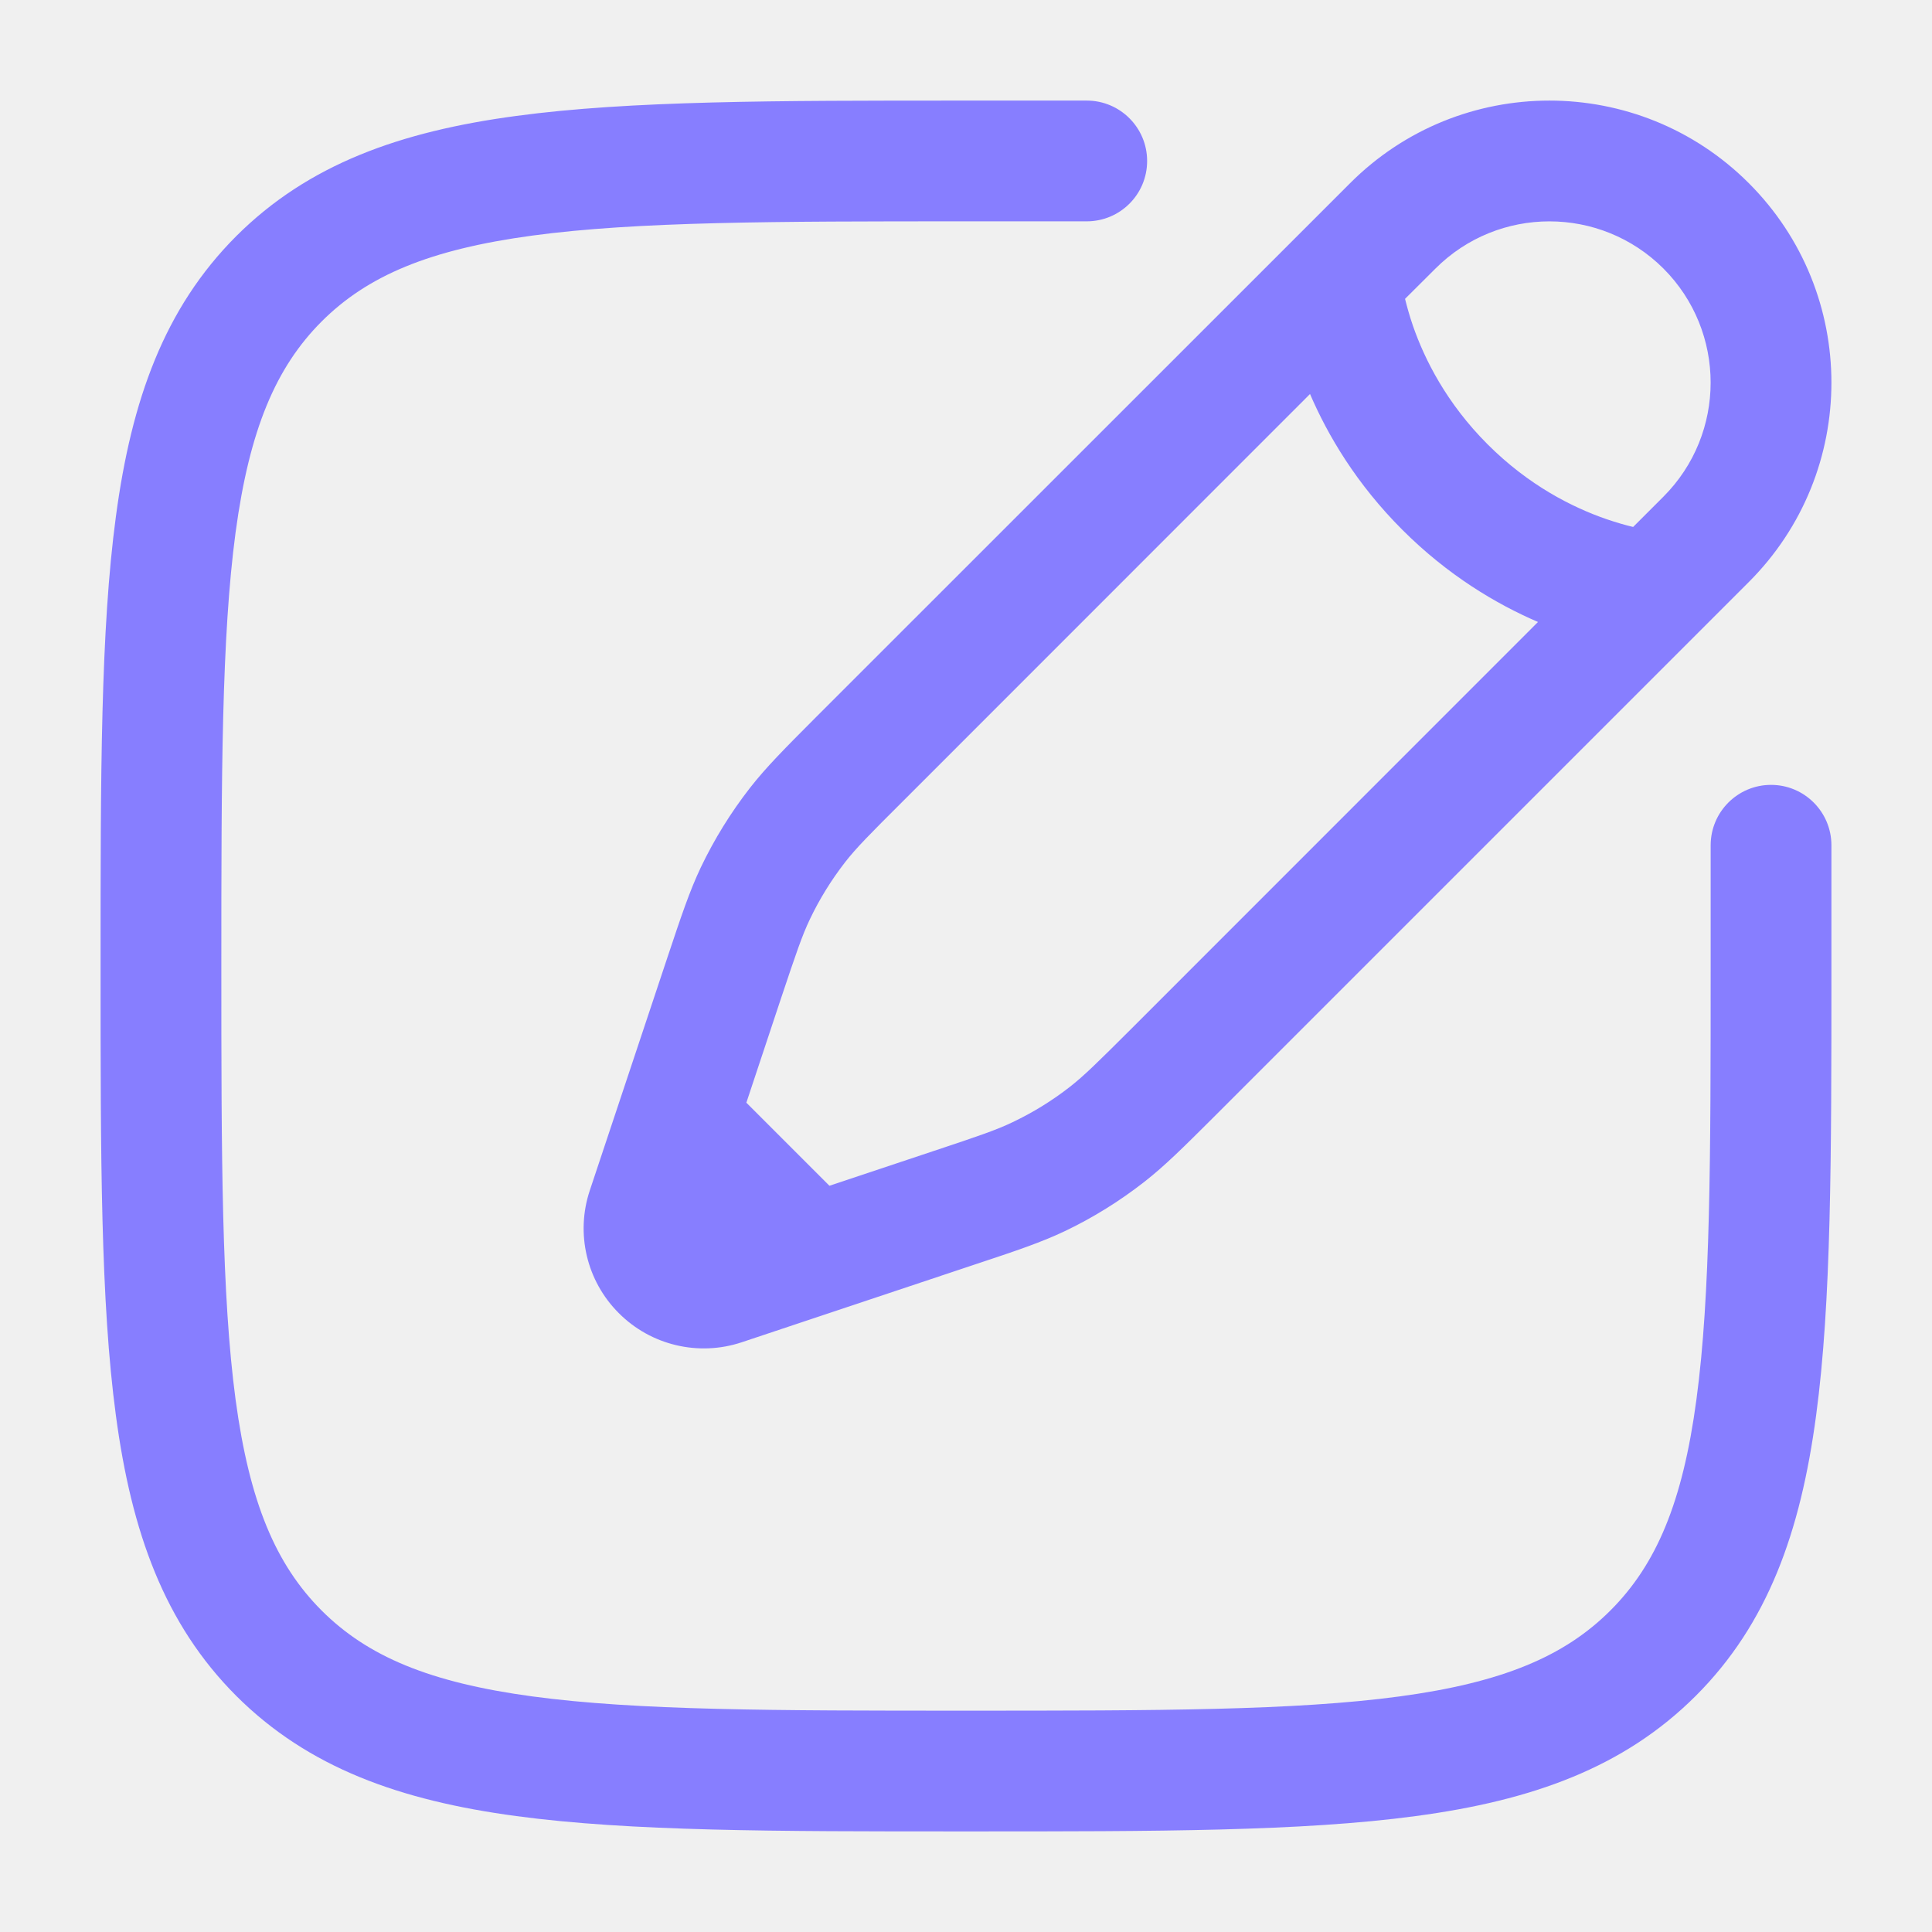
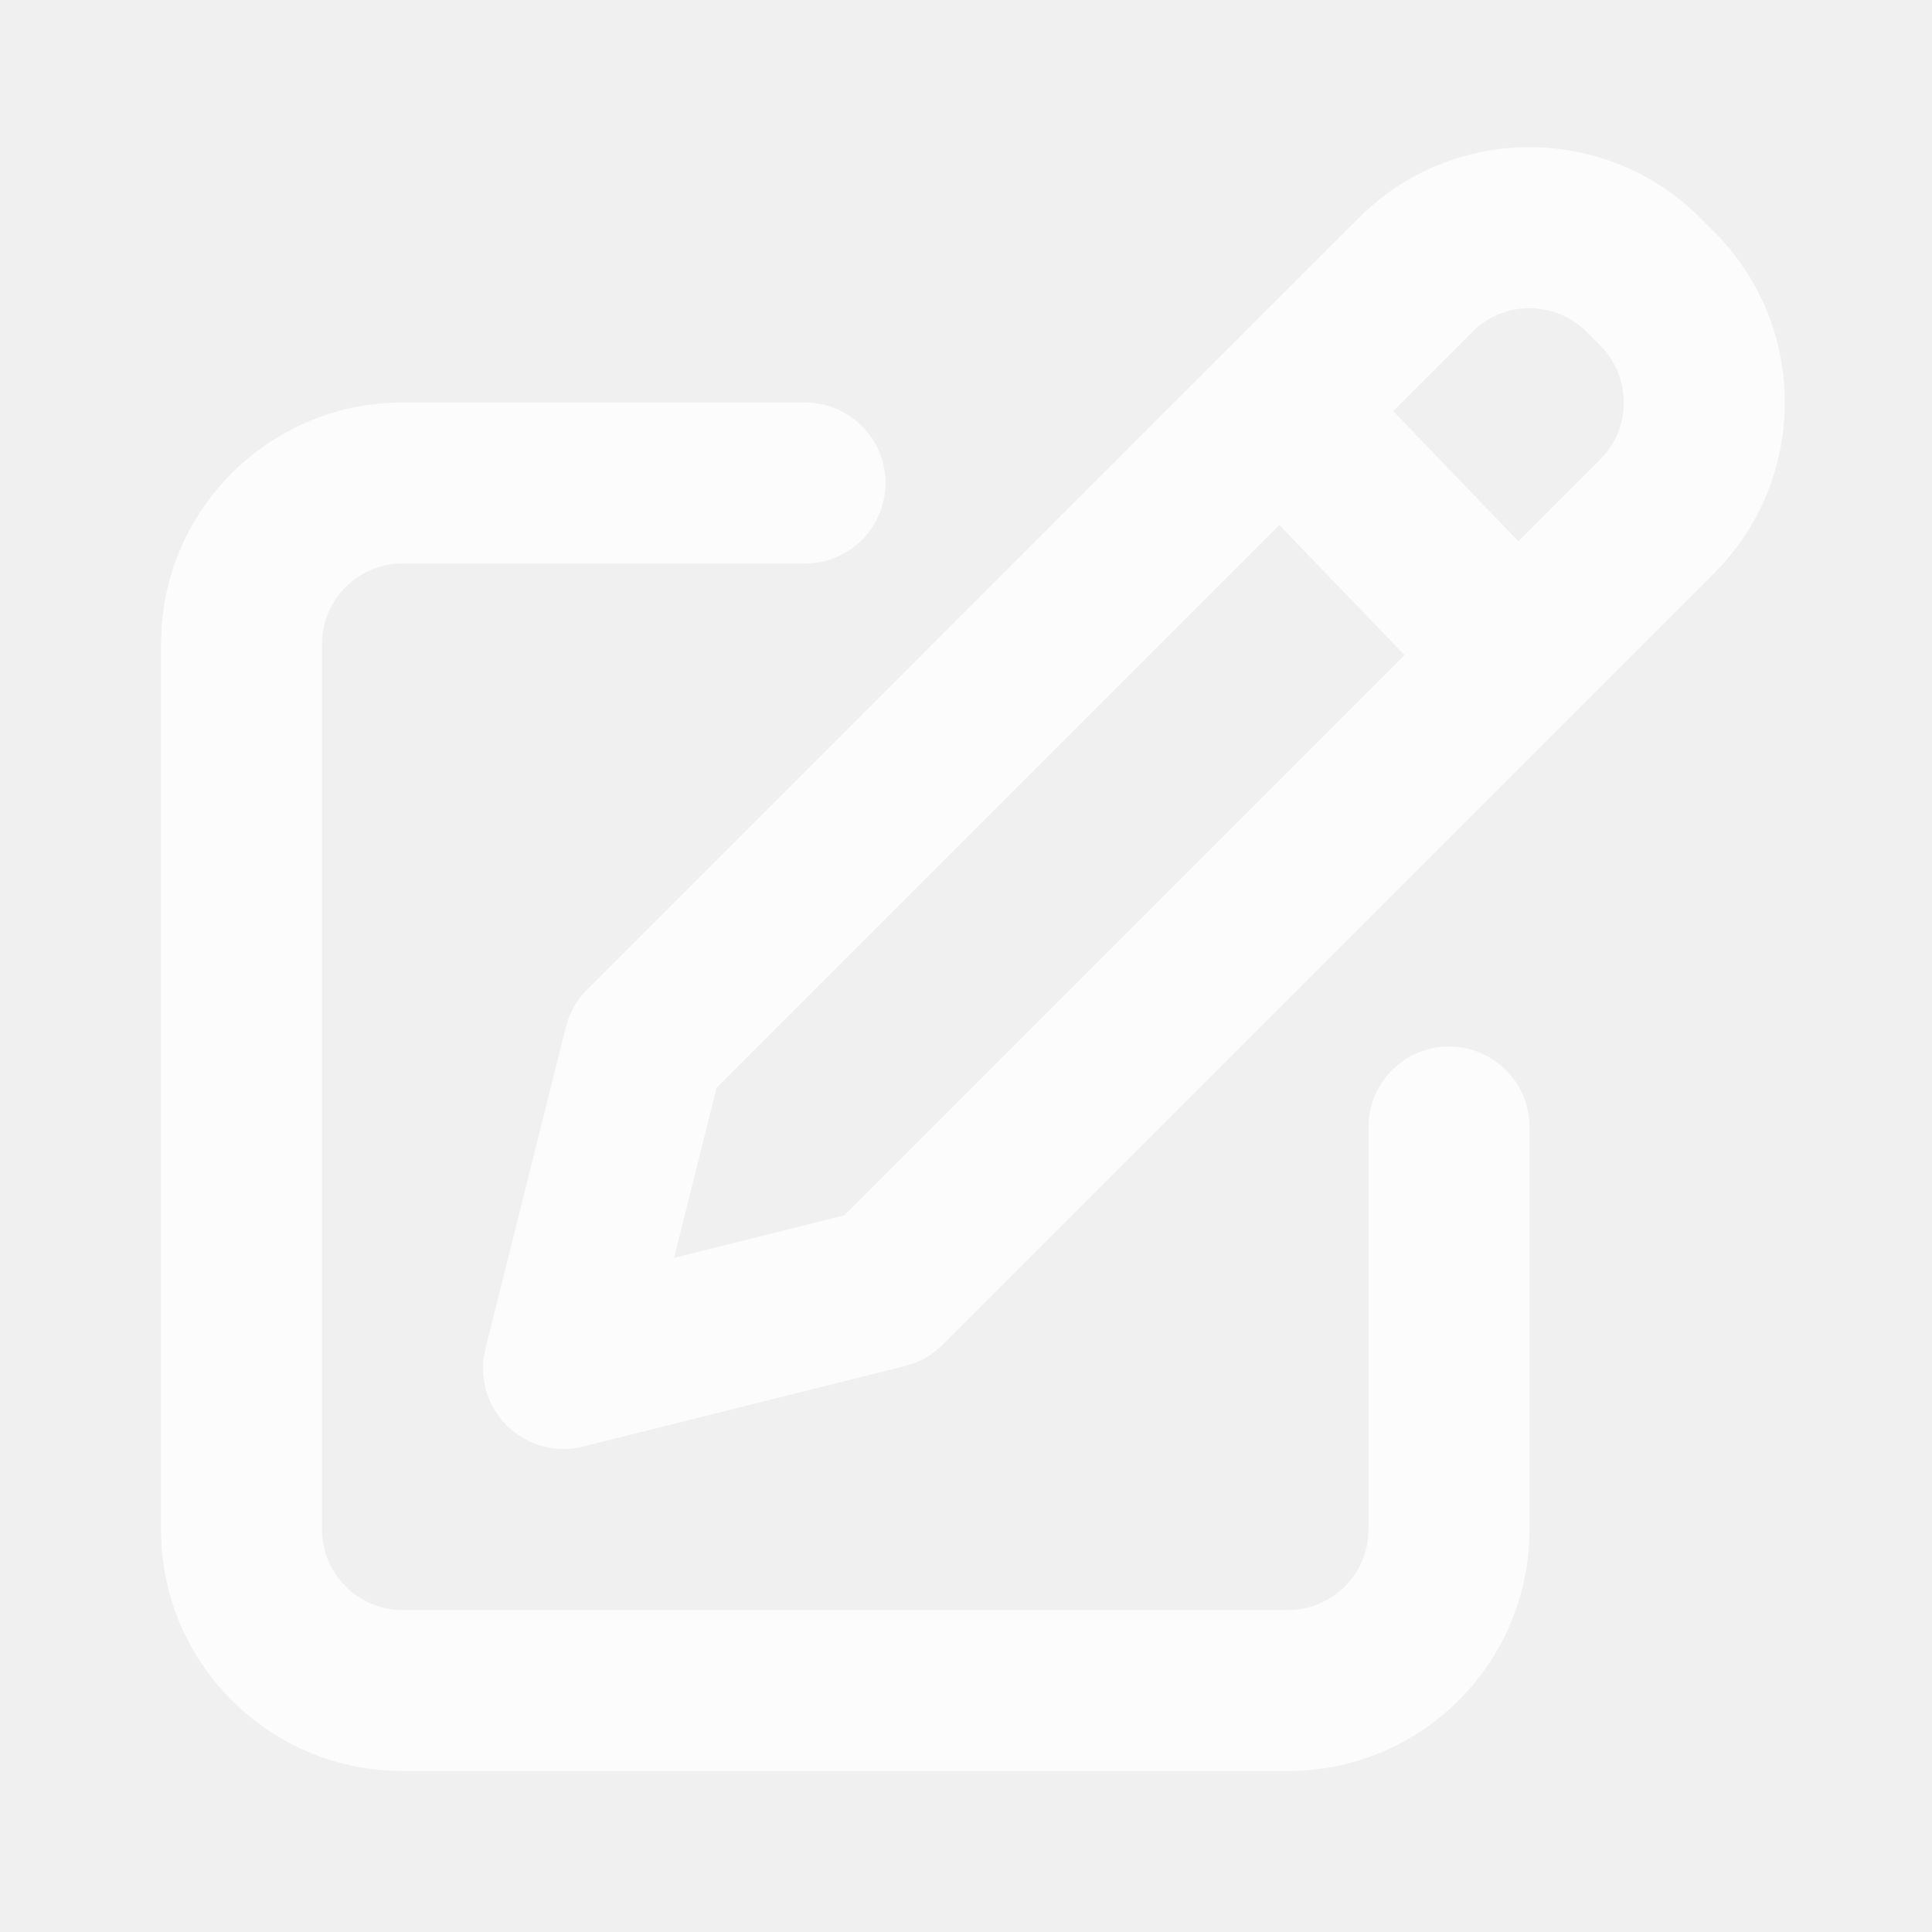
- <svg xmlns="http://www.w3.org/2000/svg" width="16" height="16" viewBox="0 0 16 16" fill="none">
-   <g clip-path="url(#clip0_993_5978)">
-     <path fill-rule="evenodd" clip-rule="evenodd" d="M7.962 0.833L9 0.833C9.276 0.833 9.5 1.057 9.5 1.333C9.5 1.61 9.276 1.833 9 1.833H8C6.415 1.833 5.276 1.834 4.409 1.951C3.557 2.066 3.043 2.283 2.663 2.663C2.284 3.043 2.066 3.557 1.951 4.409C1.835 5.276 1.833 6.415 1.833 8C1.833 9.586 1.835 10.724 1.951 11.591C2.066 12.443 2.284 12.957 2.663 13.337C3.043 13.717 3.557 13.934 4.409 14.049C5.276 14.166 6.415 14.167 8 14.167C9.586 14.167 10.725 14.166 11.591 14.049C12.443 13.934 12.957 13.717 13.337 13.337C13.717 12.957 13.935 12.443 14.049 11.591C14.166 10.724 14.167 9.586 14.167 8V7C14.167 6.724 14.391 6.5 14.667 6.5C14.943 6.5 15.167 6.724 15.167 7V8.038C15.167 9.577 15.167 10.783 15.04 11.724C14.911 12.687 14.641 13.447 14.044 14.044C13.447 14.64 12.688 14.911 11.724 15.04C10.783 15.167 9.577 15.167 8.038 15.167H7.962C6.423 15.167 5.217 15.167 4.276 15.04C3.313 14.911 2.553 14.64 1.956 14.044C1.36 13.447 1.089 12.687 0.96 11.724C0.833 10.783 0.833 9.577 0.833 8.038V7.962C0.833 6.423 0.833 5.217 0.96 4.276C1.089 3.313 1.36 2.553 1.956 1.956C2.553 1.36 3.313 1.089 4.276 0.96C5.217 0.833 6.423 0.833 7.962 0.833ZM11.181 1.517C12.092 0.605 13.571 0.605 14.483 1.517C15.395 2.429 15.395 3.908 14.483 4.82L10.051 9.252C9.803 9.499 9.648 9.654 9.475 9.789C9.271 9.948 9.051 10.085 8.818 10.196C8.62 10.29 8.411 10.36 8.079 10.47L6.143 11.116C5.786 11.235 5.391 11.142 5.125 10.875C4.858 10.609 4.765 10.215 4.885 9.857L5.53 7.921C5.641 7.589 5.71 7.381 5.804 7.183C5.916 6.949 6.052 6.729 6.211 6.525C6.346 6.352 6.501 6.197 6.748 5.949L11.181 1.517ZM13.776 2.224C13.254 1.703 12.409 1.703 11.888 2.224L11.636 2.475C11.652 2.539 11.673 2.616 11.702 2.7C11.798 2.976 11.979 3.339 12.32 3.68C12.662 4.022 13.024 4.202 13.3 4.298C13.385 4.327 13.461 4.349 13.525 4.364L13.776 4.113C14.297 3.591 14.297 2.746 13.776 2.224ZM12.737 5.151C12.393 5.003 11.992 4.766 11.613 4.387C11.234 4.008 10.997 3.607 10.849 3.263L7.479 6.634C7.201 6.911 7.092 7.021 6.999 7.14C6.885 7.287 6.787 7.445 6.707 7.613C6.642 7.749 6.593 7.895 6.468 8.268L6.181 9.132L6.869 9.82L7.732 9.532C8.105 9.408 8.252 9.358 8.387 9.293C8.555 9.213 8.714 9.115 8.86 9.001C8.979 8.908 9.089 8.799 9.367 8.522L12.737 5.151Z" fill="#877EFF" />
+ <svg xmlns="http://www.w3.org/2000/svg" width="800px" height="800px" viewBox="0 0 24 24" fill="none" stroke="ffffffffffffff">
+   <g id="SVGRepo_bgCarrier" stroke-width="0" />
+   <g id="SVGRepo_tracerCarrier" stroke-linecap="round" stroke-linejoin="round" />
+   <g id="SVGRepo_iconCarrier">
+     <path fill-rule="evenodd" clip-rule="evenodd" d="M21.121 2.707C19.95 1.535 18.05 1.535 16.879 2.707L15.199 4.387L7.293 12.293C7.165 12.421 7.074 12.582 7.03 12.757L6.03 16.757C5.945 17.098 6.045 17.459 6.293 17.707C6.541 17.955 6.902 18.055 7.243 17.97L11.242 16.97C11.418 16.926 11.579 16.835 11.707 16.707L19.556 8.859L21.293 7.121C22.465 5.95 22.465 4.05 21.293 2.879L21.121 2.707ZM18.293 4.121C18.683 3.731 19.317 3.731 19.707 4.121L19.879 4.293C20.269 4.683 20.269 5.317 19.879 5.707L18.862 6.724L17.307 5.107L18.293 4.121ZM15.892 6.522L17.448 8.138L10.489 15.097L8.374 15.626L8.903 13.511L15.892 6.522ZM4 8C4 7.448 4.448 7 5 7H10C10.552 7 11 6.552 11 6C11 5.448 10.552 5 10 5H5C3.343 5 2 6.343 2 8V19C2 20.657 3.343 22 5 22H16C17.657 22 19 20.657 19 19V14C19 13.448 18.552 13 18 13C17.448 13 17 13.448 17 14V19C17 19.552 16.552 20 16 20H5C4.448 20 4 19.552 4 19V8Z" fill="#fcfcfc" />
  </g>
-   <defs>
-     <clipPath id="clip0_993_5978">
-       <rect width="16" height="16" fill="white" />
-     </clipPath>
-   </defs>
</svg>
